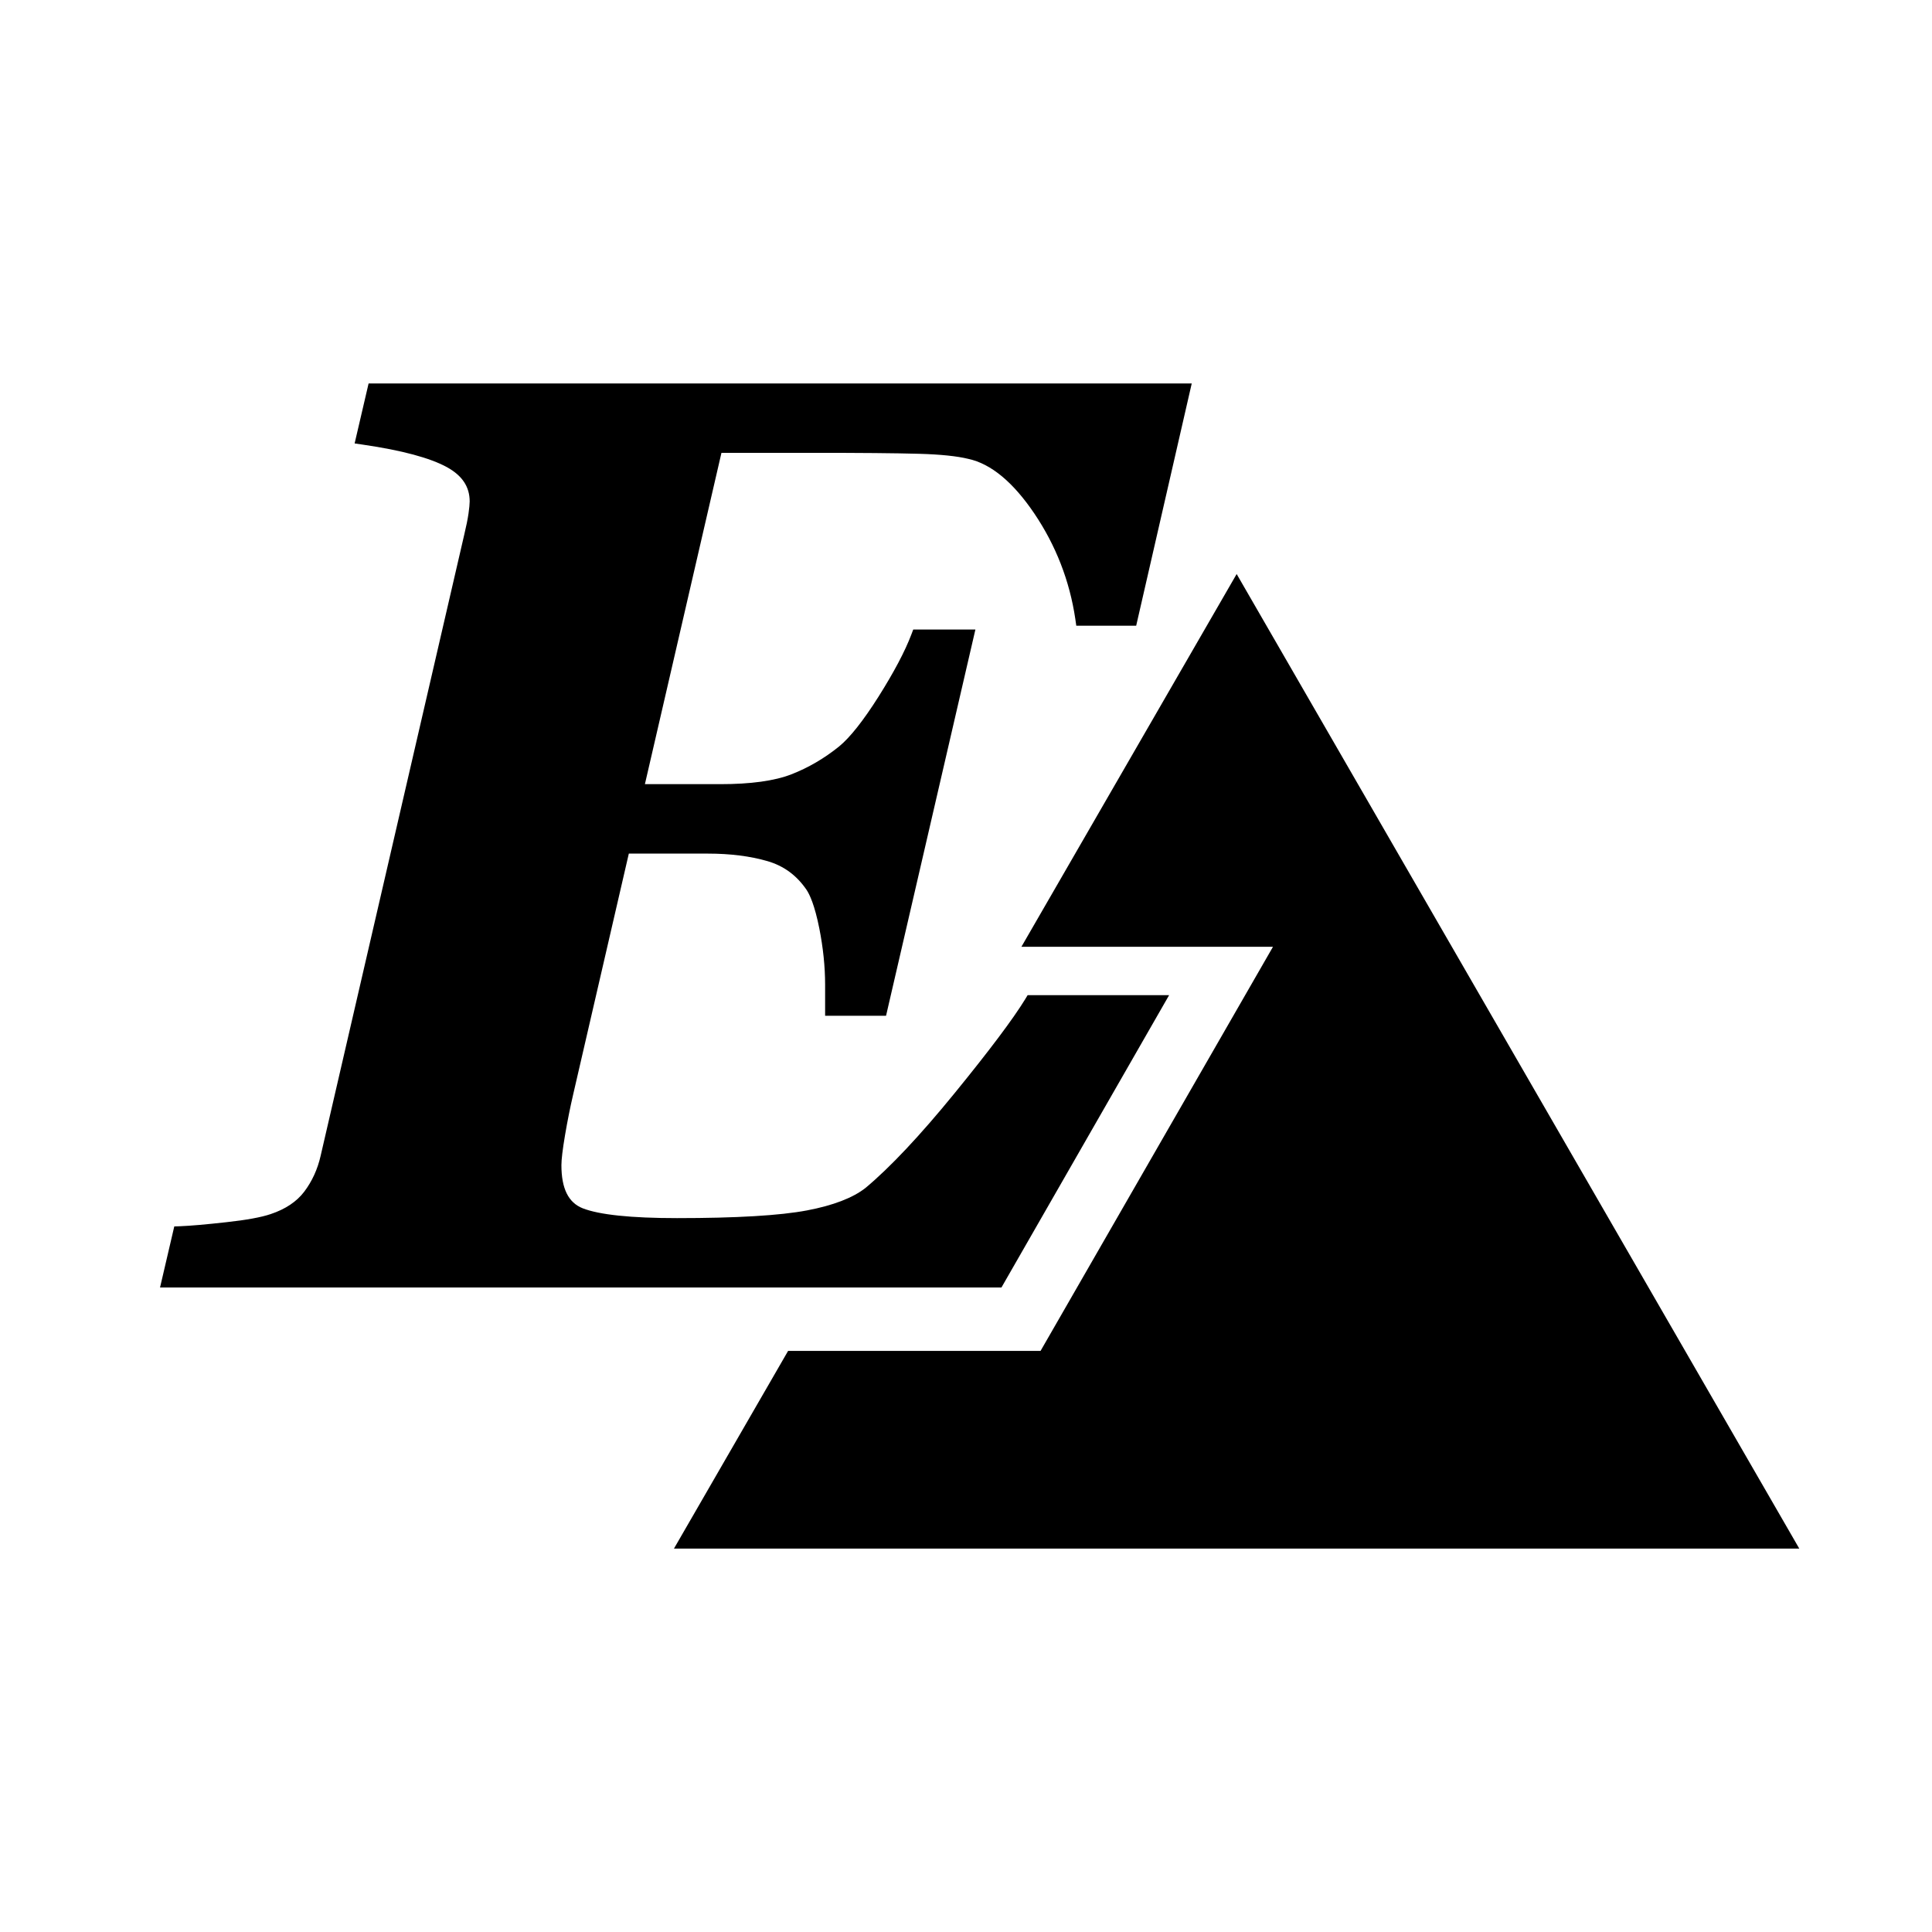
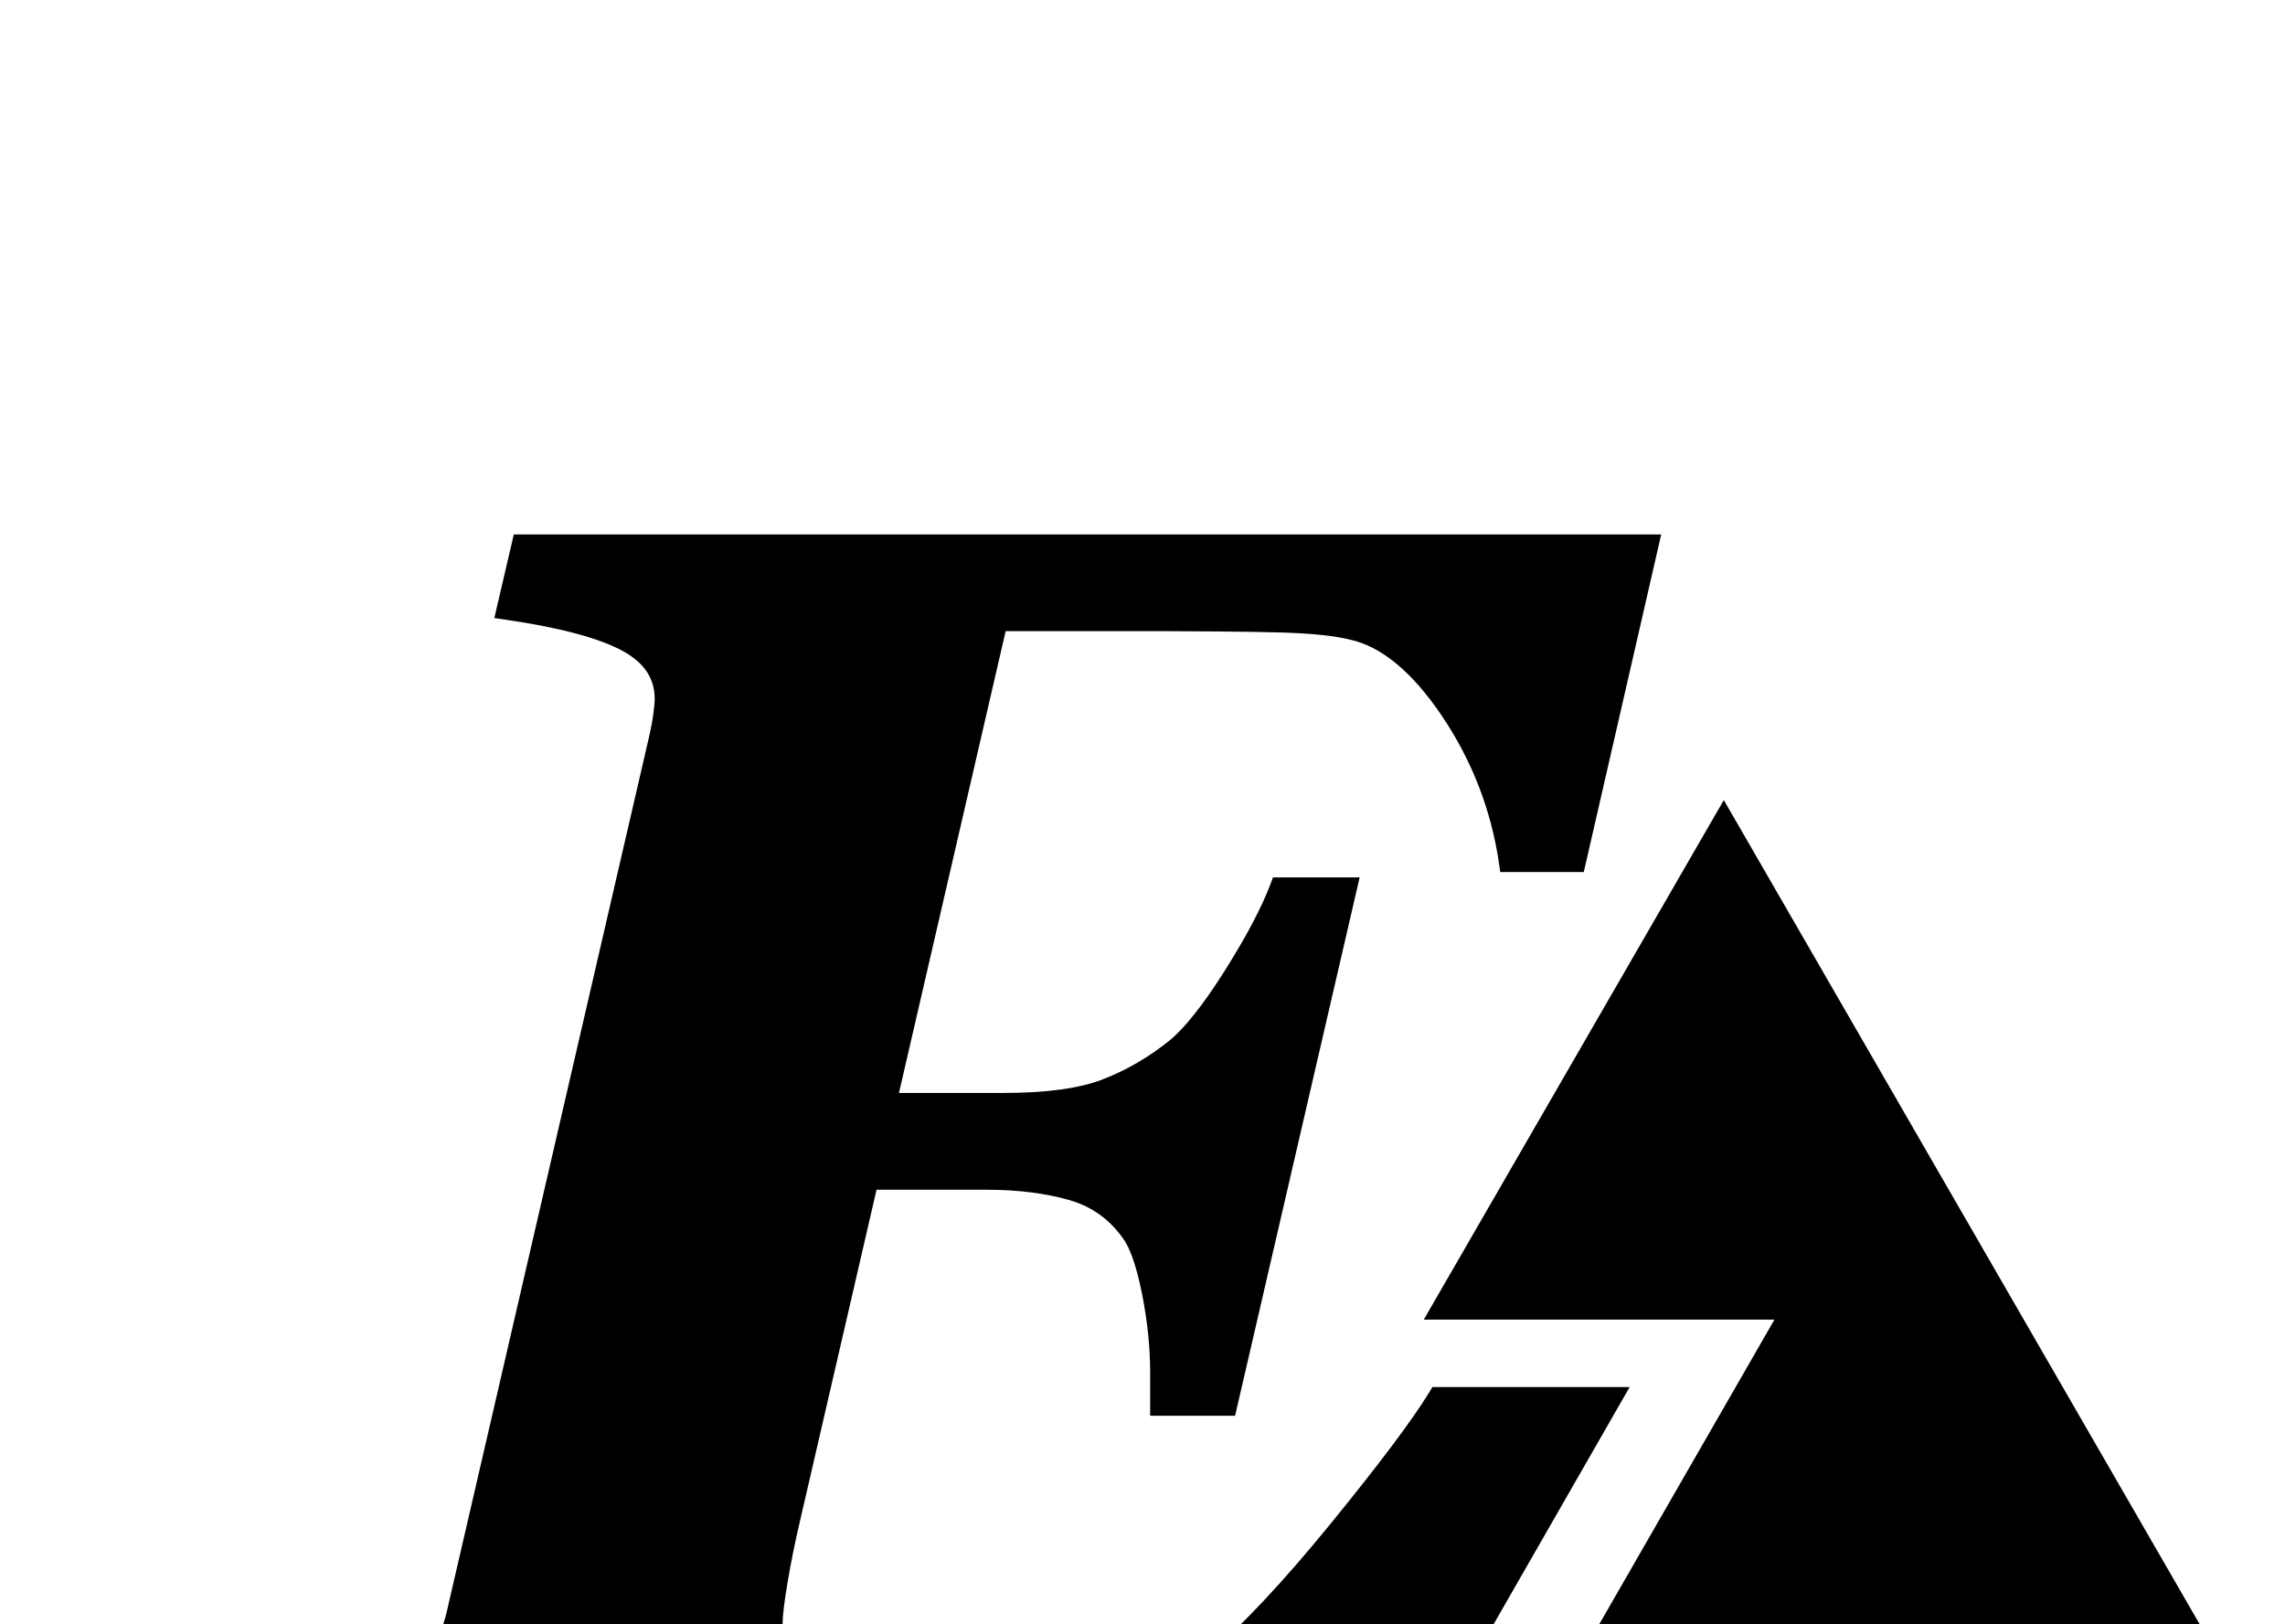
- <svg xmlns="http://www.w3.org/2000/svg" version="1.1" id="Layer_1" x="0px" y="0px" viewBox="0 0 283.46 283.46" style="enable-background:new 0 0 283.46 283.46;" xml:space="preserve">
+ <svg xmlns="http://www.w3.org/2000/svg" version="1.1" id="Layer_1" x="0px" y="0px" style="enable-background:new 0 0 283.46 283.46;" xml:space="preserve">
  <g>
    <g>
      <g>
        <path d="M23.48,188.9l2.09-8.96l0.87-0.03c1.49-0.06,3.7-0.25,6.76-0.59c2.94-0.32,5.13-0.72,6.51-1.19     c2.16-0.72,3.81-1.82,4.92-3.28c1.15-1.52,1.96-3.28,2.41-5.26l21.07-91.13c0.3-1.25,0.51-2.29,0.63-3.12     c0.11-0.8,0.17-1.4,0.17-1.77c0-2.14-1.08-3.78-3.32-5.02c-2.47-1.36-6.62-2.48-12.33-3.31l-1.23-0.18l2.05-8.8h120.77     L166.7,91.8h-8.79l-0.14-0.98c-0.83-5.6-2.86-10.81-6.03-15.5c-3.1-4.58-6.34-7.27-9.65-7.99c-1.66-0.41-4.08-0.66-7.24-0.75     c-3.38-0.1-9.95-0.14-11.88-0.14h-17.12l-11.23,48.61h11.08c4.44,0,7.94-0.48,10.4-1.44c2.48-0.96,4.84-2.34,7.01-4.09     c1.61-1.32,3.55-3.78,5.78-7.3c2.25-3.57,3.88-6.64,4.82-9.12l0.28-0.74h9.12L130,149.03h-8.94v-4.54c0-2.66-0.29-5.44-0.85-8.27     c-0.68-3.41-1.41-4.98-1.89-5.69c-1.46-2.12-3.33-3.49-5.73-4.19c-2.53-0.73-5.45-1.1-8.7-1.1H92.26l-8.18,35.4     c-0.42,1.81-0.82,3.79-1.18,5.91c-0.35,2.07-0.53,3.55-0.53,4.4c0,3.43,1.02,5.5,3.13,6.33c2.43,0.95,7.08,1.44,13.82,1.44     c8.71,0,15.13-0.38,19.08-1.13c3.84-0.73,6.74-1.84,8.6-3.31c3.58-2.99,7.98-7.66,13.05-13.88c5.09-6.24,8.59-10.9,10.39-13.84     l0.33-0.55h20.76l-24.6,42.89H23.48z" />
      </g>
      <g>
        <path d="M173.41,57.4l-7.62,33.25h-6.89c-0.86-5.8-2.93-11.12-6.21-15.97s-6.73-7.67-10.35-8.47c-1.72-0.43-4.2-0.69-7.45-0.78     c-3.25-0.09-9.76-0.14-11.91-0.14h-18.03l-11.76,50.89h12.52c4.6,0,8.21-0.5,10.81-1.52c2.61-1.01,5.05-2.43,7.32-4.27     c1.72-1.41,3.73-3.93,6.03-7.58c2.3-3.64,3.94-6.75,4.92-9.32h6.89l-12.58,54.38h-6.89v-3.4c0-2.76-0.29-5.59-0.88-8.5     c-0.58-2.91-1.27-4.94-2.07-6.11c-1.6-2.33-3.71-3.87-6.35-4.64c-2.64-0.77-5.65-1.15-9.02-1.15H91.35l-8.39,36.29     c-0.43,1.84-0.83,3.83-1.19,5.97c-0.37,2.14-0.55,3.67-0.55,4.59c0,3.92,1.29,6.38,3.86,7.4c2.57,1.01,7.32,1.52,14.24,1.52     c8.82,0,15.25-0.38,19.29-1.15c4.04-0.77,7.07-1.94,9.1-3.54c3.67-3.06,8.08-7.75,13.23-14.05c5.15-6.31,8.64-10.96,10.47-13.96     h18.15l-23.29,40.6H24.91l1.56-6.71c1.53-0.06,3.81-0.26,6.84-0.6c3.03-0.34,5.28-0.75,6.75-1.24c2.39-0.79,4.21-2.02,5.47-3.67     c1.25-1.65,2.13-3.55,2.62-5.7l21.07-91.13c0.31-1.29,0.52-2.36,0.64-3.22c0.12-0.86,0.18-1.5,0.18-1.93     c0-2.57-1.3-4.58-3.91-6.02c-2.6-1.44-6.84-2.59-12.72-3.44l1.56-6.71H173.41z" />
      </g>
    </g>
    <g>
      <polygon points="181.44,84.22 149.86,138.91 186.77,138.91 152.67,198.2 115.63,198.2 98.88,227.21 263.99,227.21   " />
    </g>
  </g>
</svg>
